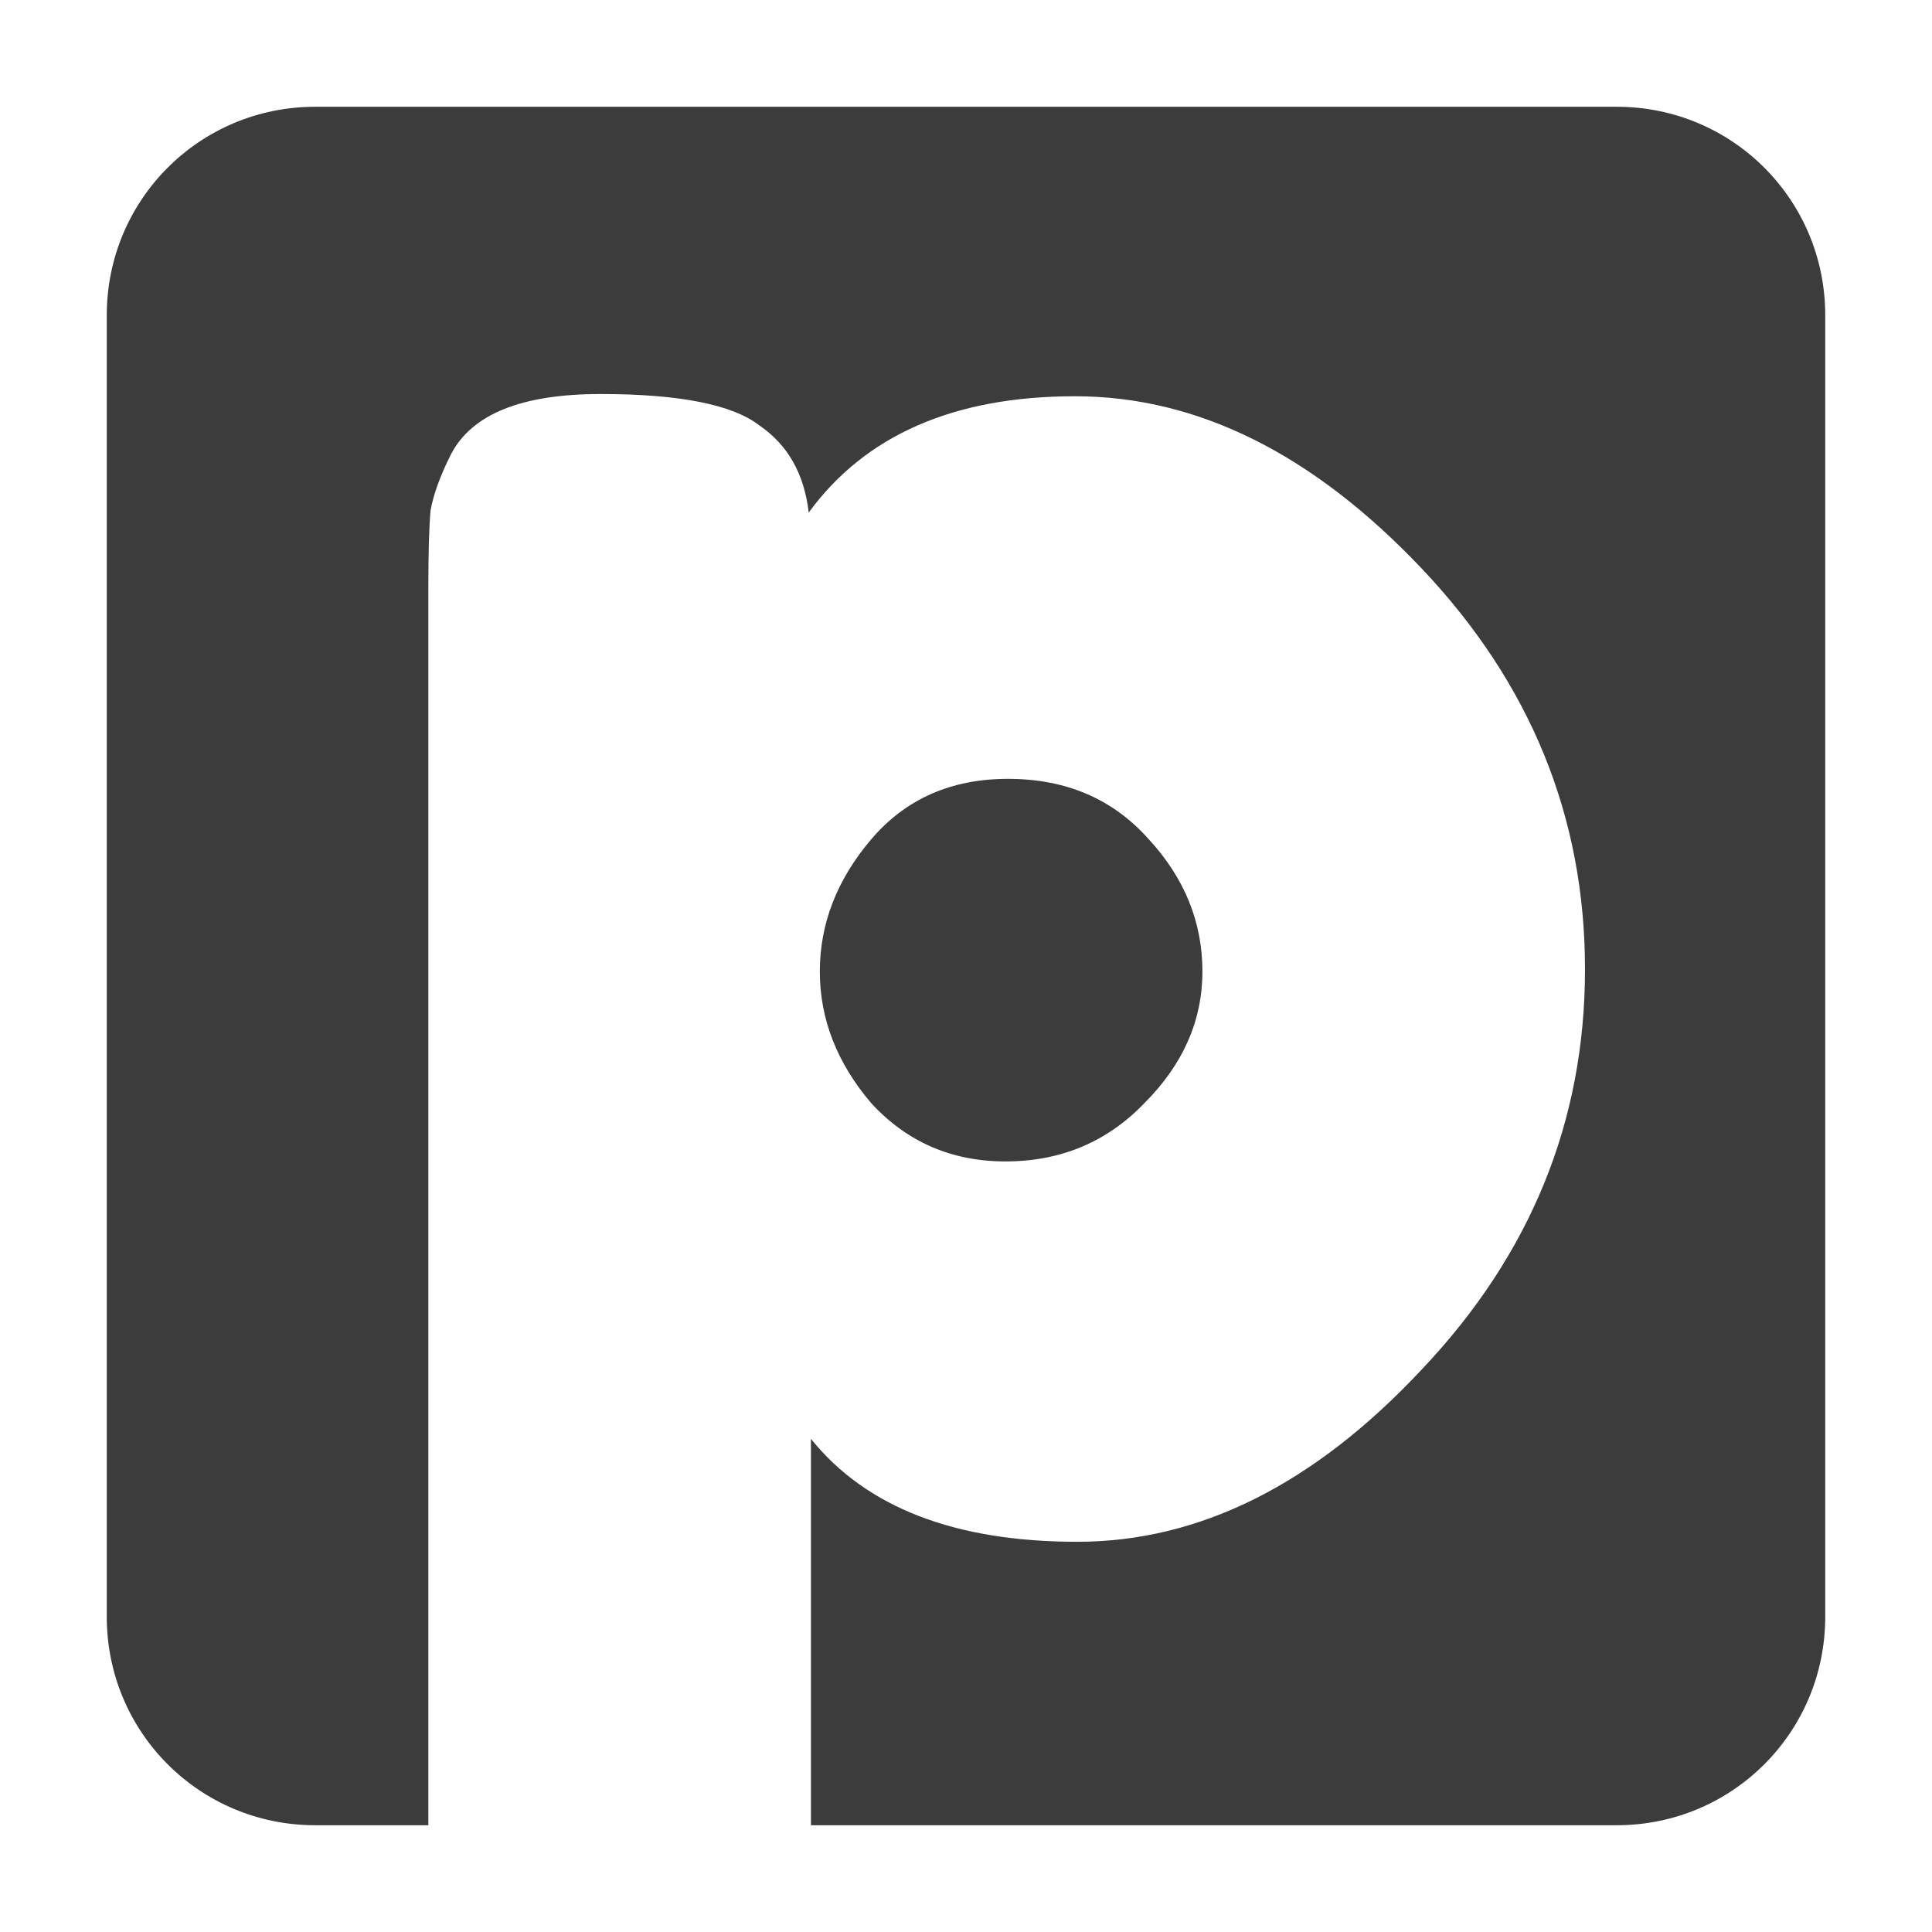
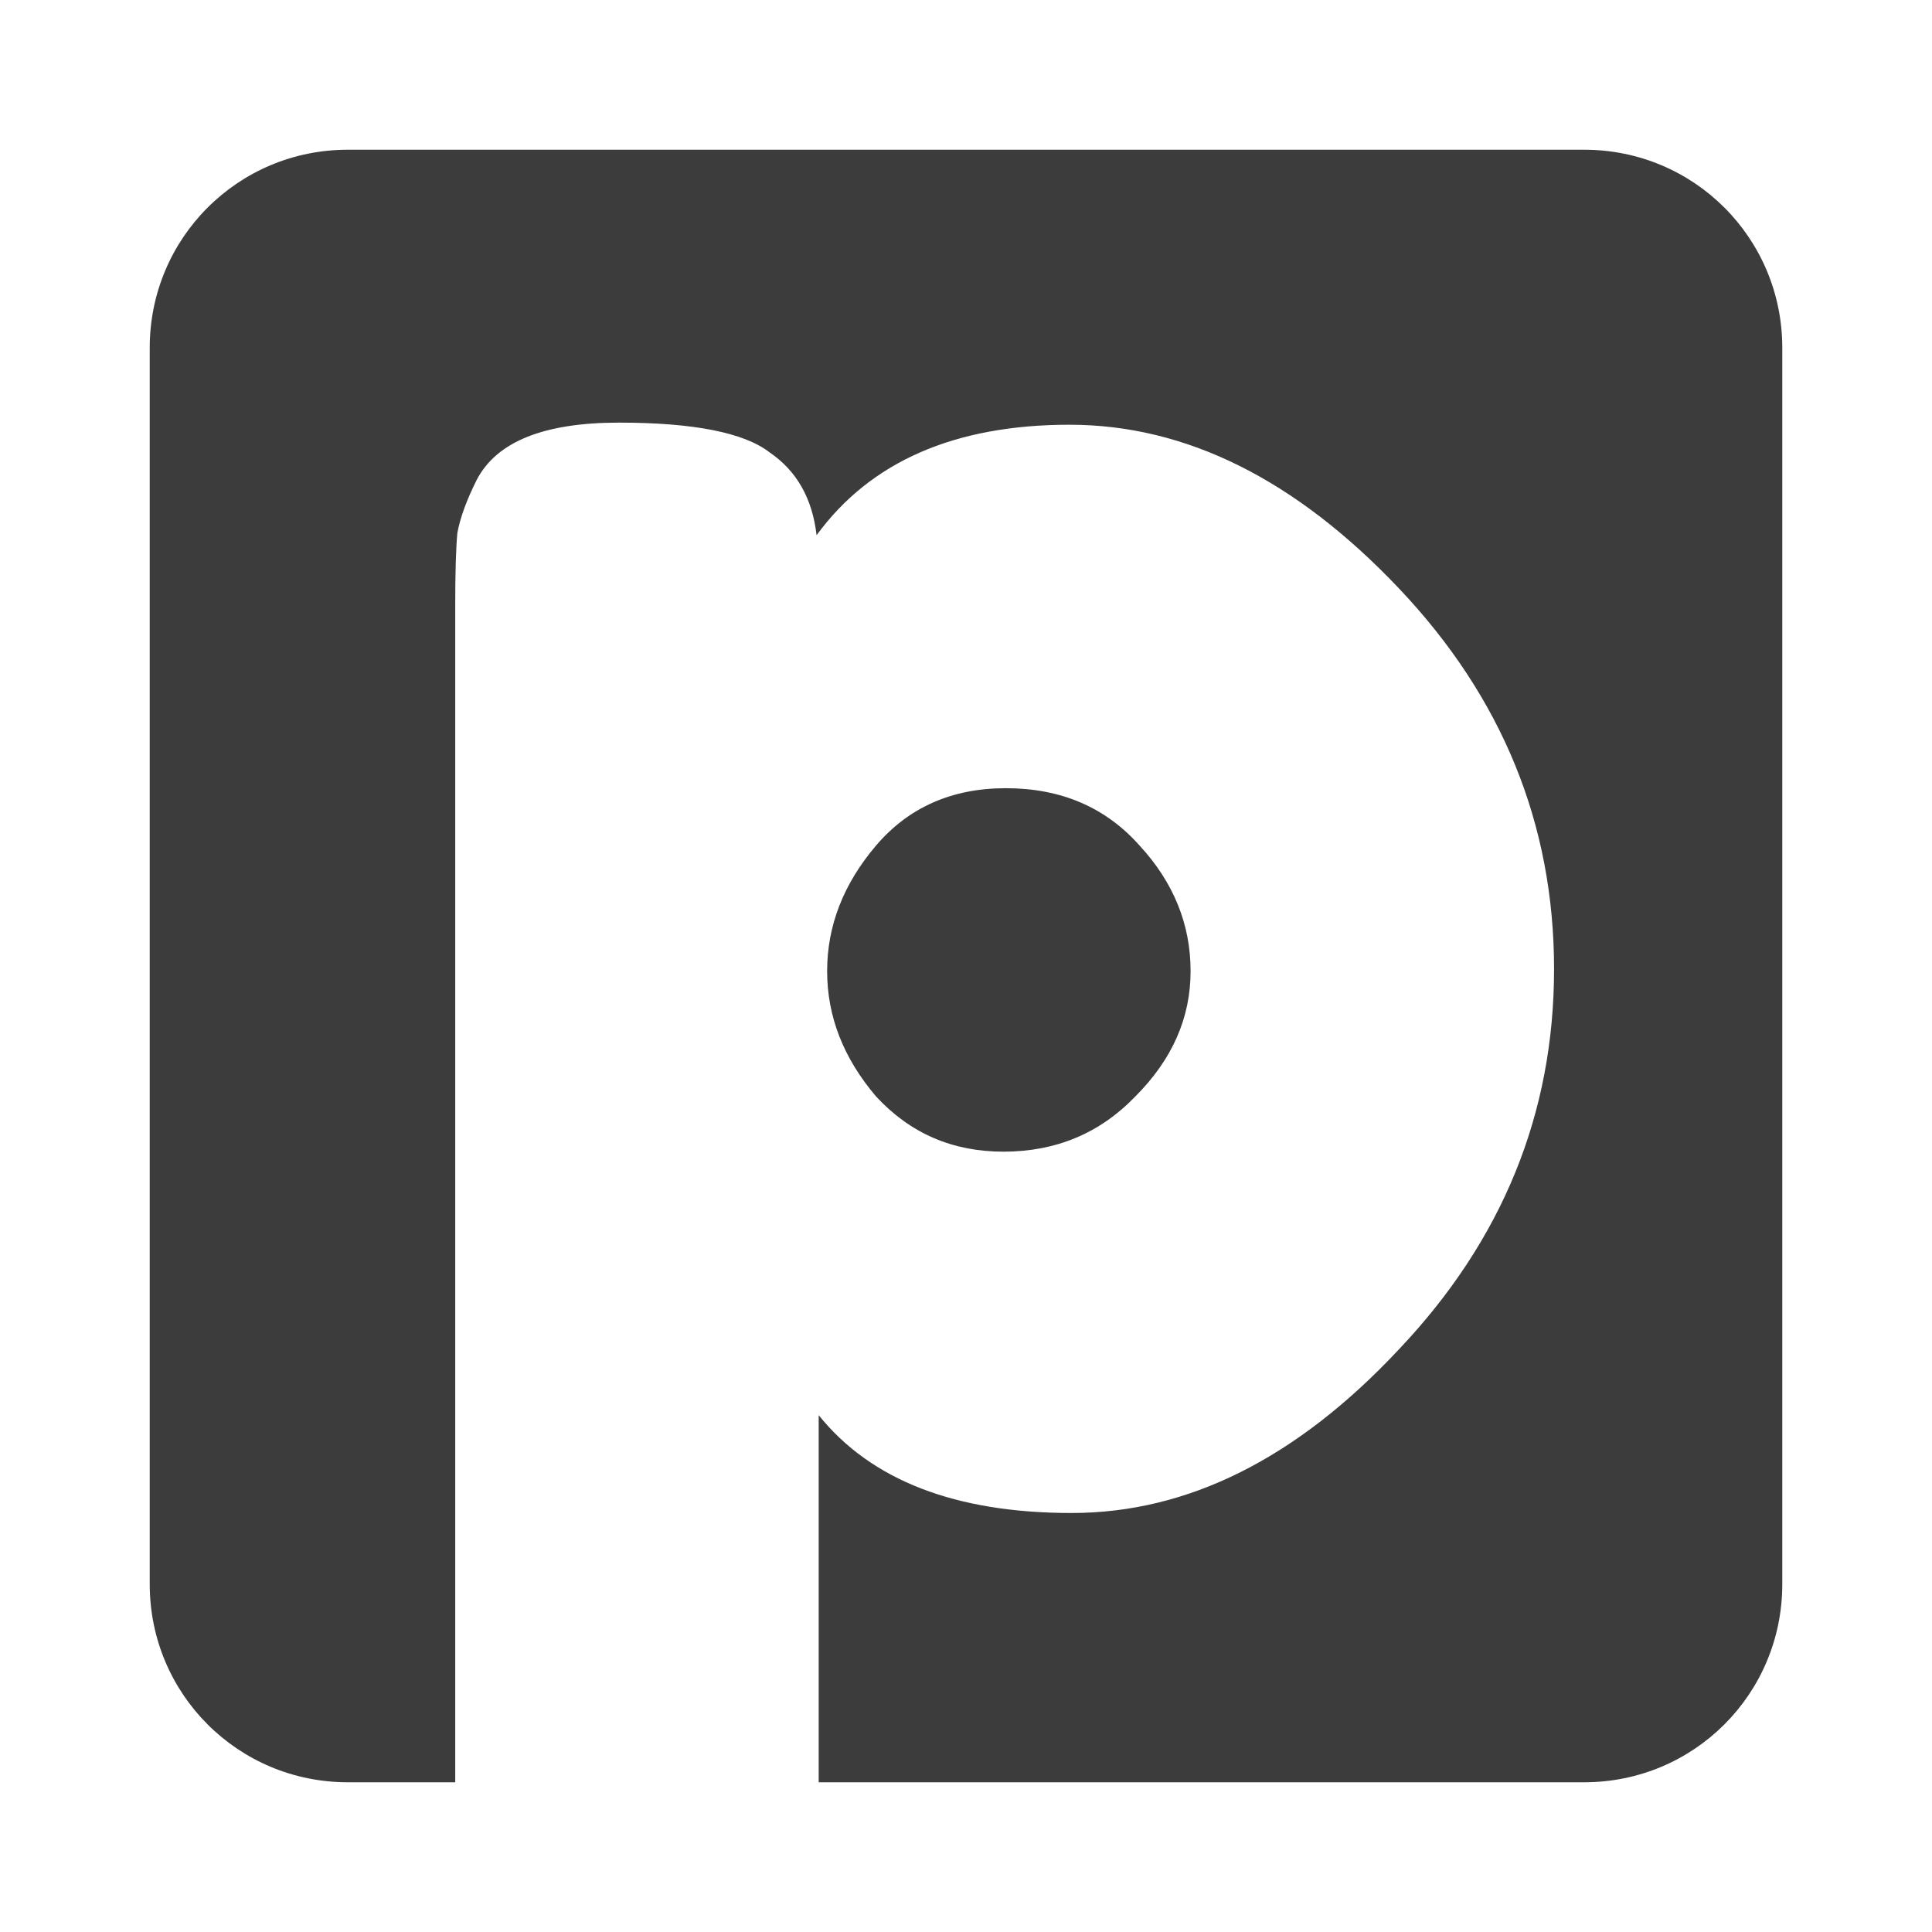
- <svg xmlns="http://www.w3.org/2000/svg" width="190" height="190" viewBox="0 0 190 190" id="svg2" version="1.1">
+ <svg xmlns="http://www.w3.org/2000/svg" width="200" height="200" viewBox="0 0 200 200" id="svg2" version="1.1">
  <defs id="defs4" />
-   <g id="layer1" transform="translate(-241.5312,-173.5)">
-     <path style="fill:#3c3c3c;fill-opacity:1;stroke:none" d="M 31 10.5 C 19.643 10.5 10.5 19.643 10.5 31 L 10.5 159 C 10.5 170.357 19.643 179.5 31 179.5 L 42.125 179.5 L 42.125 57.688 C 42.125 54.314 42.197 51.801 42.344 50.188 C 42.637 48.574 43.317 46.741 44.344 44.688 C 46.397 40.728 51.289 38.75 59.062 38.75 C 66.836 38.75 72.047 39.791 74.688 41.844 C 77.474 43.751 79.091 46.593 79.531 50.406 C 85.105 42.78 93.839 38.969 105.719 38.969 C 117.745 38.969 129.106 44.613 139.812 55.906 C 150.519 67.2 155.875 80.353 155.875 95.312 C 155.875 110.273 150.519 123.394 139.812 134.688 C 129.252 145.981 117.964 151.625 105.938 151.625 C 93.911 151.625 85.177 148.247 79.75 141.5 L 79.75 179.5 L 159 179.5 C 170.357 179.5 179.5 170.357 179.5 159 L 179.5 31 C 179.5 19.643 170.357 10.5 159 10.5 L 31 10.5 z M 99.125 76.594 C 93.552 76.594 89.061 78.571 85.688 82.531 C 82.314 86.491 80.625 90.838 80.625 95.531 C 80.625 100.225 82.314 104.54 85.688 108.5 C 89.207 112.313 93.595 114.219 98.875 114.219 C 104.302 114.219 108.865 112.313 112.531 108.5 C 116.344 104.687 118.25 100.371 118.25 95.531 C 118.25 90.691 116.489 86.345 112.969 82.531 C 109.449 78.571 104.845 76.594 99.125 76.594 z " transform="translate(241.5312,173.5)" id="rect4424" />
+   <g id="layer1" transform="translate(-241.5312,-163.5)">
+     <path style="fill:#3c3c3c;fill-opacity:1;stroke:none" d="m 277.531,179 c -11.357,0 -20.5,9.143 -20.5,20.5 l 0,128 c 0,11.357 9.143,20.5 20.5,20.5 l 11.125,0 0,-121.812 c -1e-5,-3.373 0.072,-5.887 0.219,-7.5 0.293,-1.613 0.973,-3.447 2,-5.5 2.053,-3.96 6.945,-5.937 14.719,-5.938 7.773,1.2e-4 12.985,1.041 15.625,3.094 2.787,1.907 4.404,4.749 4.844,8.562 5.573,-7.627 14.307,-11.437 26.188,-11.438 12.027,1.2e-4 23.387,5.644 34.094,16.938 10.707,11.293 16.062,24.446 16.062,39.406 -1.2e-4,14.96 -5.356,28.082 -16.062,39.375 -10.56,11.293 -21.848,16.938 -33.875,16.938 -12.027,0 -20.761,-3.378 -26.188,-10.125 l 0,38 79.25,0 c 11.357,0 20.5,-9.143 20.5,-20.5 l 0,-128 c 0,-11.357 -9.143,-20.5 -20.5,-20.5 l -128,0 z m 68.125,66.094 c -5.573,8e-5 -10.064,1.978 -13.438,5.938 -3.373,3.96 -5.063,8.307 -5.062,13 -5e-5,4.693 1.689,9.009 5.062,12.969 3.52,3.813 7.907,5.719 13.188,5.719 5.427,4e-5 9.99,-1.905 13.656,-5.719 3.813,-3.813 5.719,-8.129 5.719,-12.969 -8e-5,-4.84 -1.761,-9.187 -5.281,-13 -3.52,-3.96 -8.124,-5.937 -13.844,-5.938 z" id="rect4424" />
  </g>
</svg>
